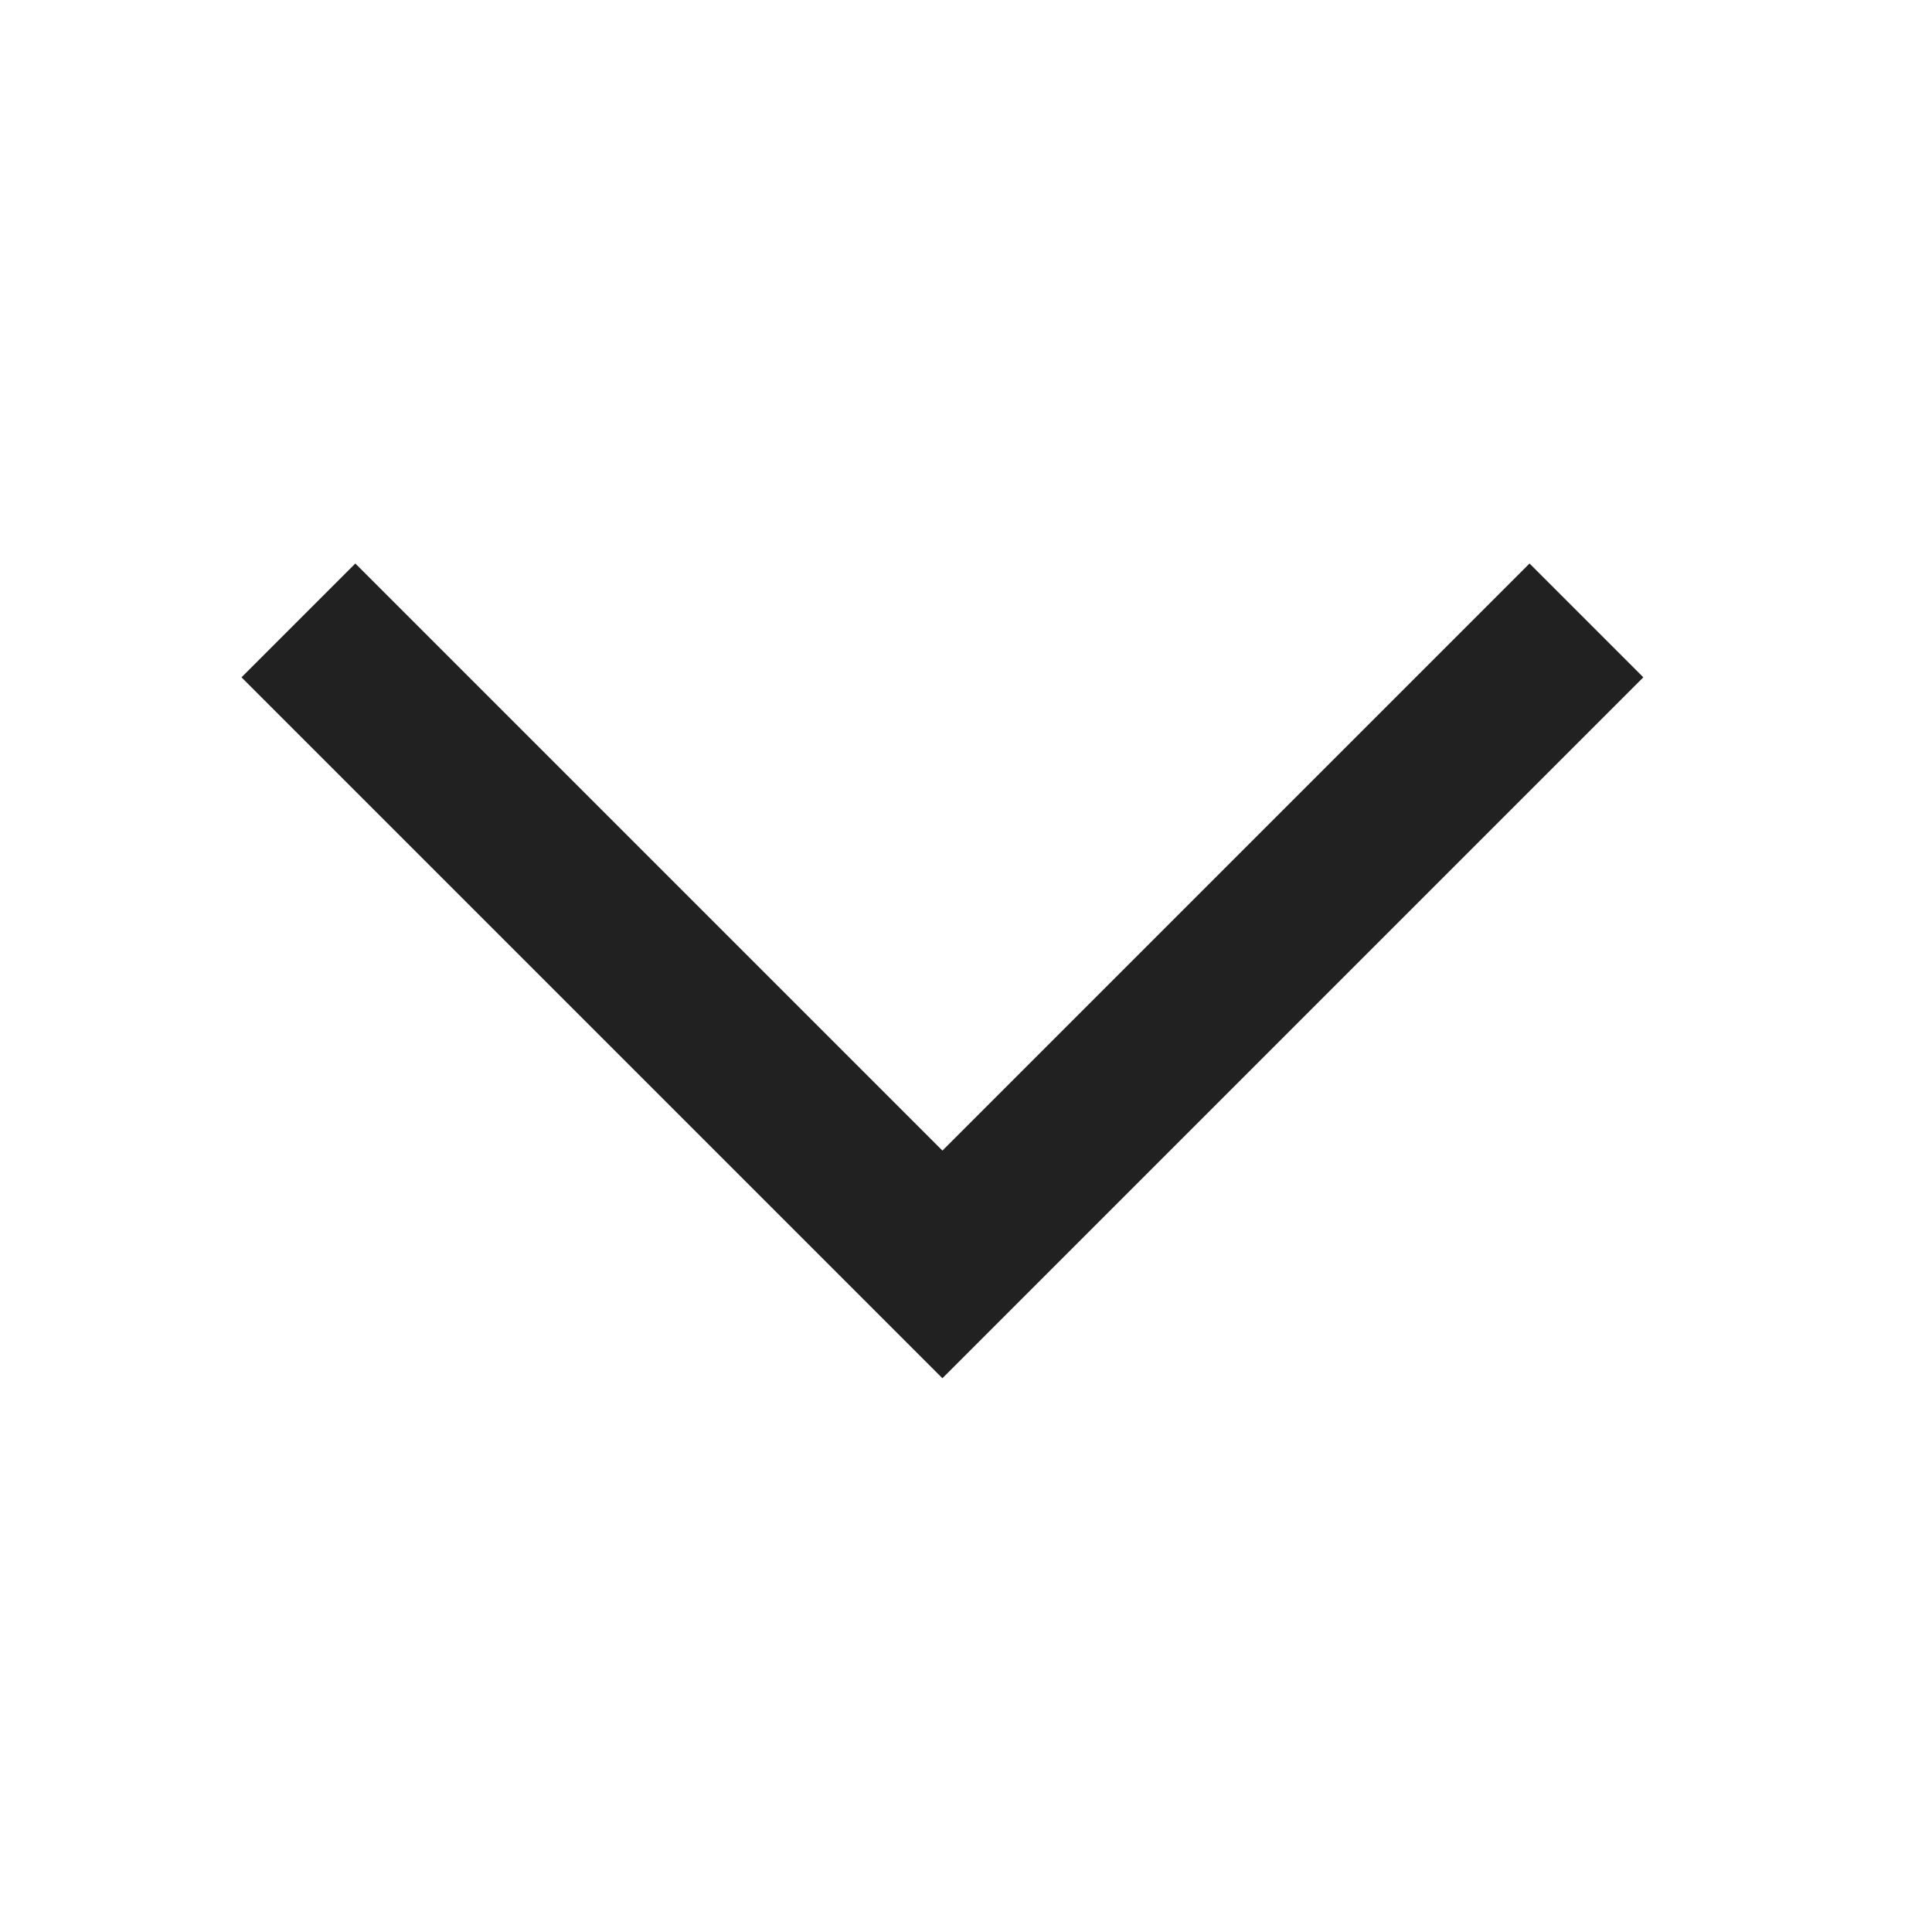
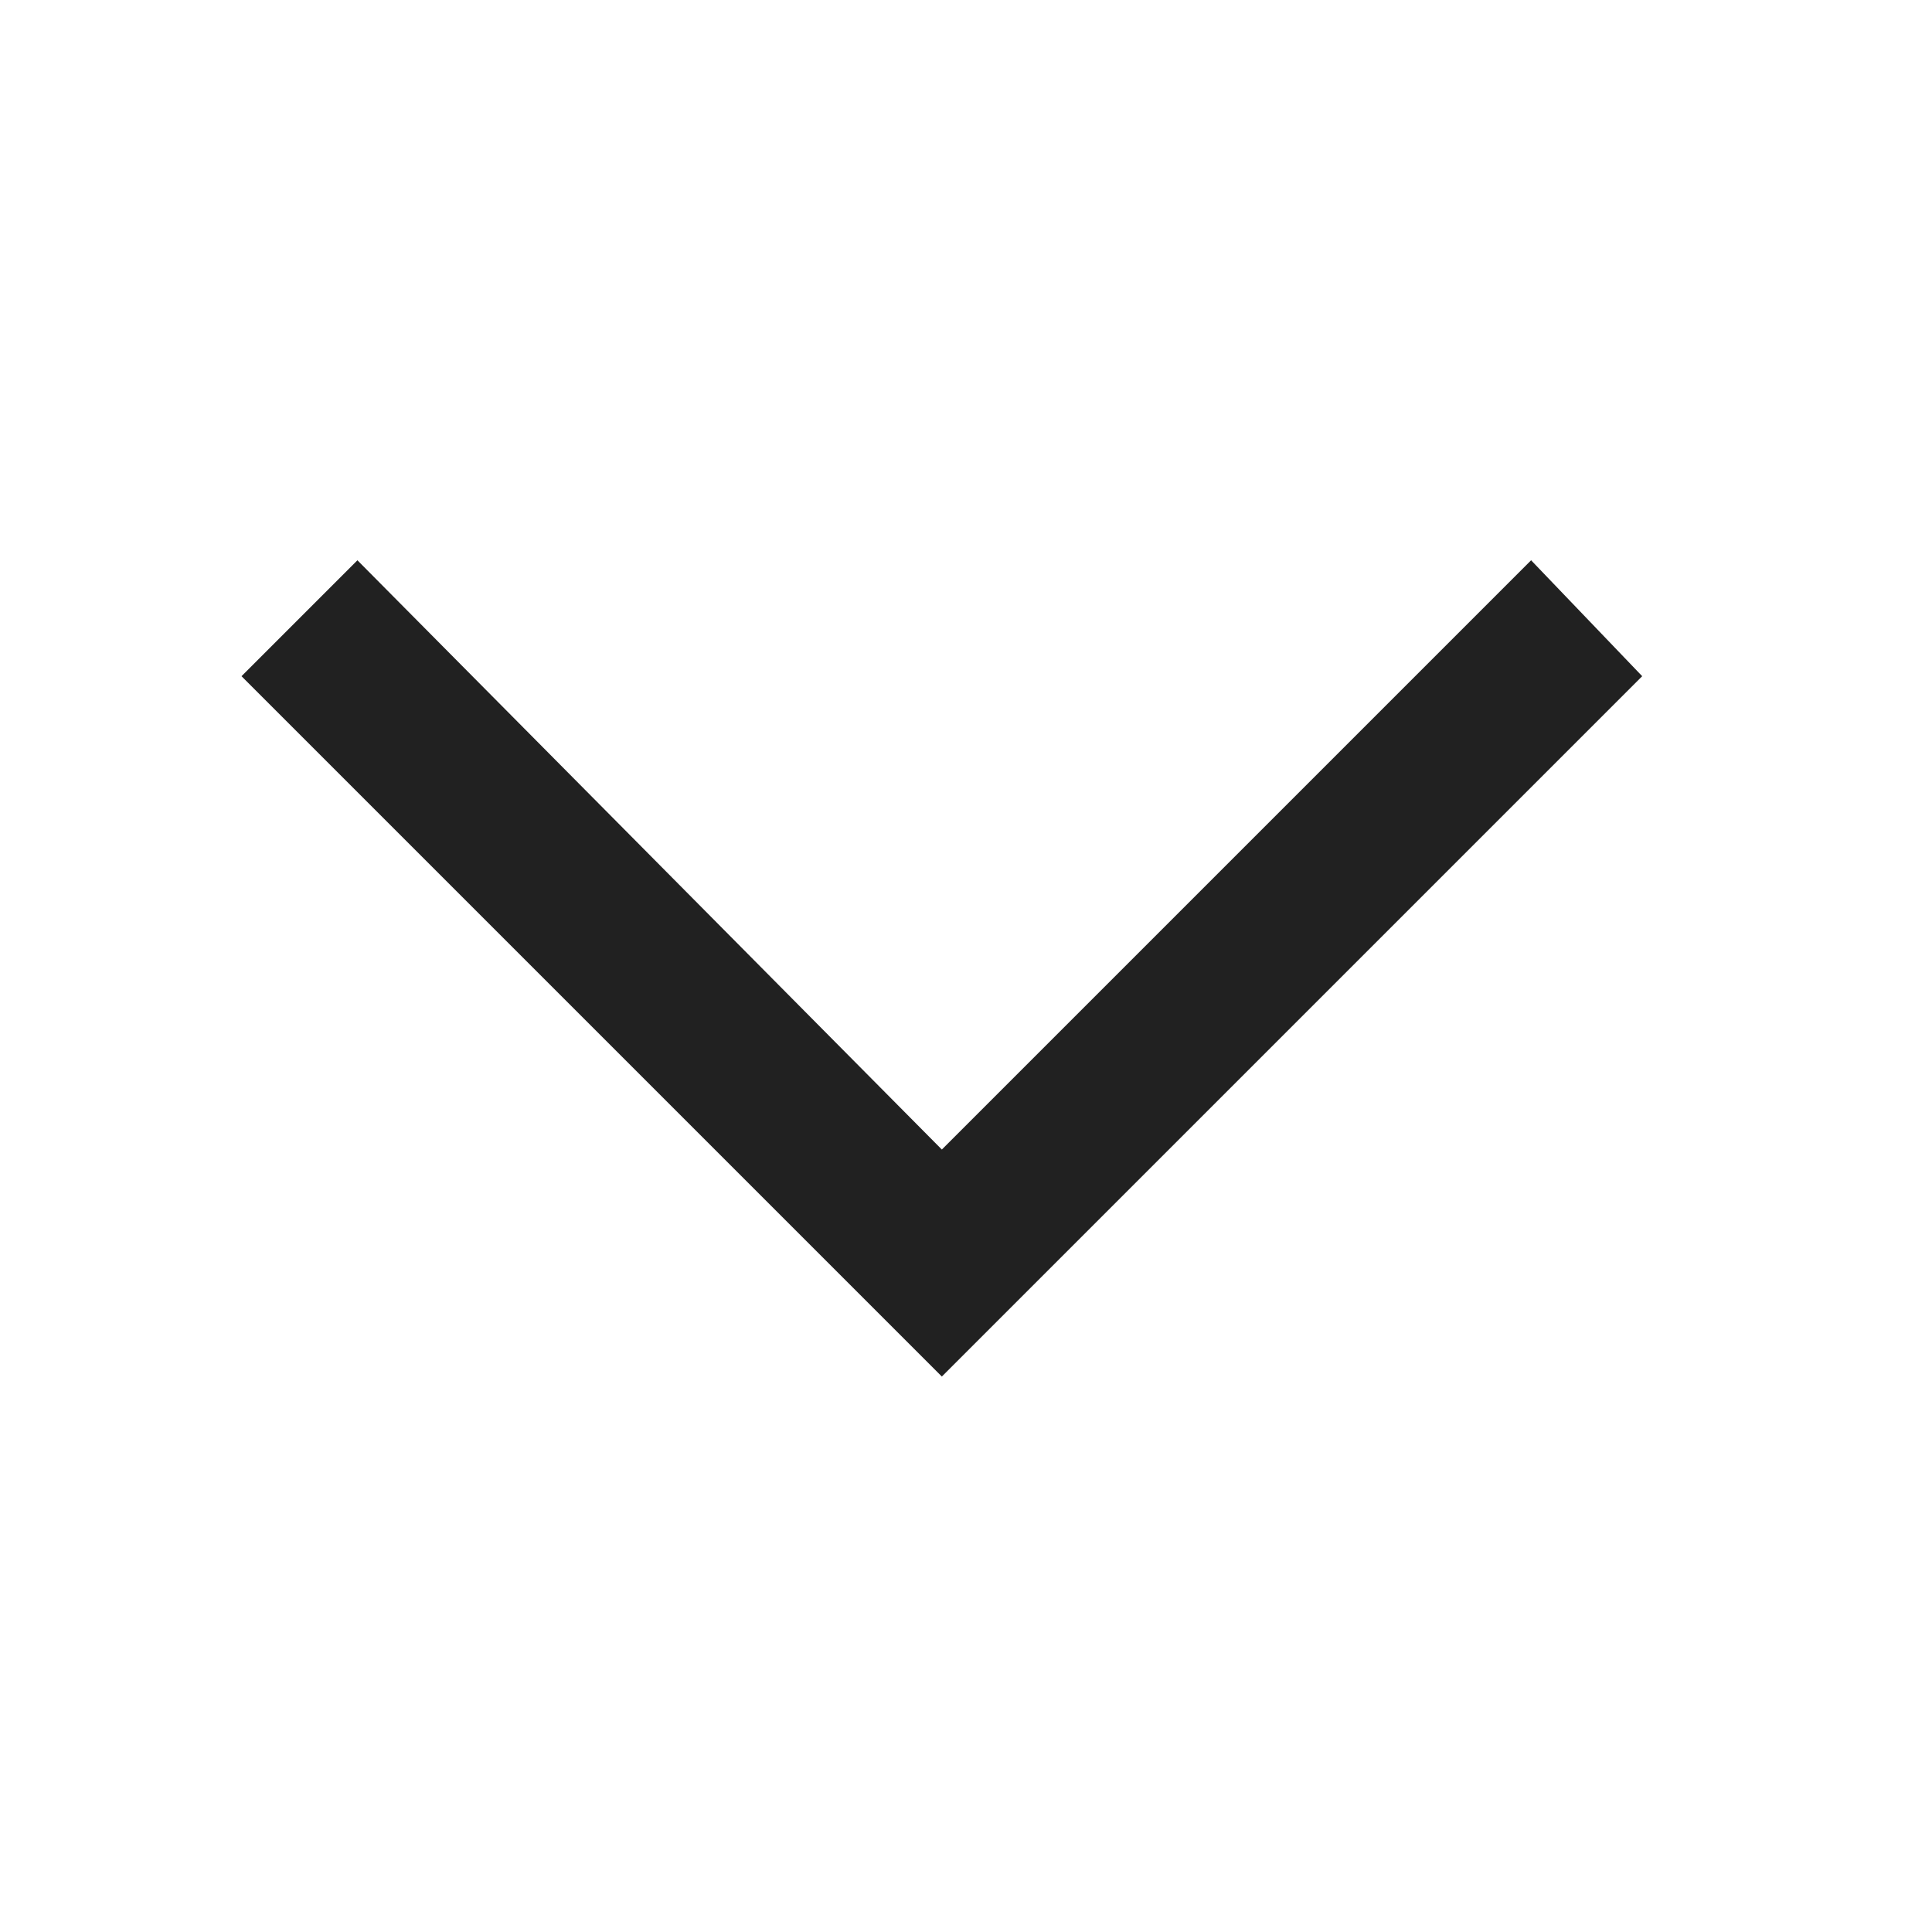
- <svg xmlns="http://www.w3.org/2000/svg" width="24" height="24" viewBox="0 0 24 24" fill="none">
-   <path fill-rule="evenodd" clip-rule="evenodd" d="M19 7L20.414 8.414L11.707 17.121L3 8.414L4.414 7L11.707 14.293L19 7Z" fill="#212121" />
+ <svg xmlns="http://www.w3.org/2000/svg" version="1.1" id="Capa_1" x="0px" y="0px" viewBox="0 0 40 40" style="enable-background:new 0 0 40 40;" xml:space="preserve">
+   <style type="text/css">
+ 	.st0{fill:#212121;}
+ </style>
+   <path class="st0" d="M19.5,23.8l12.2-12.2L34,14L19.5,28.5L5,14l2.4-2.4L19.5,23.8z" />
</svg>
